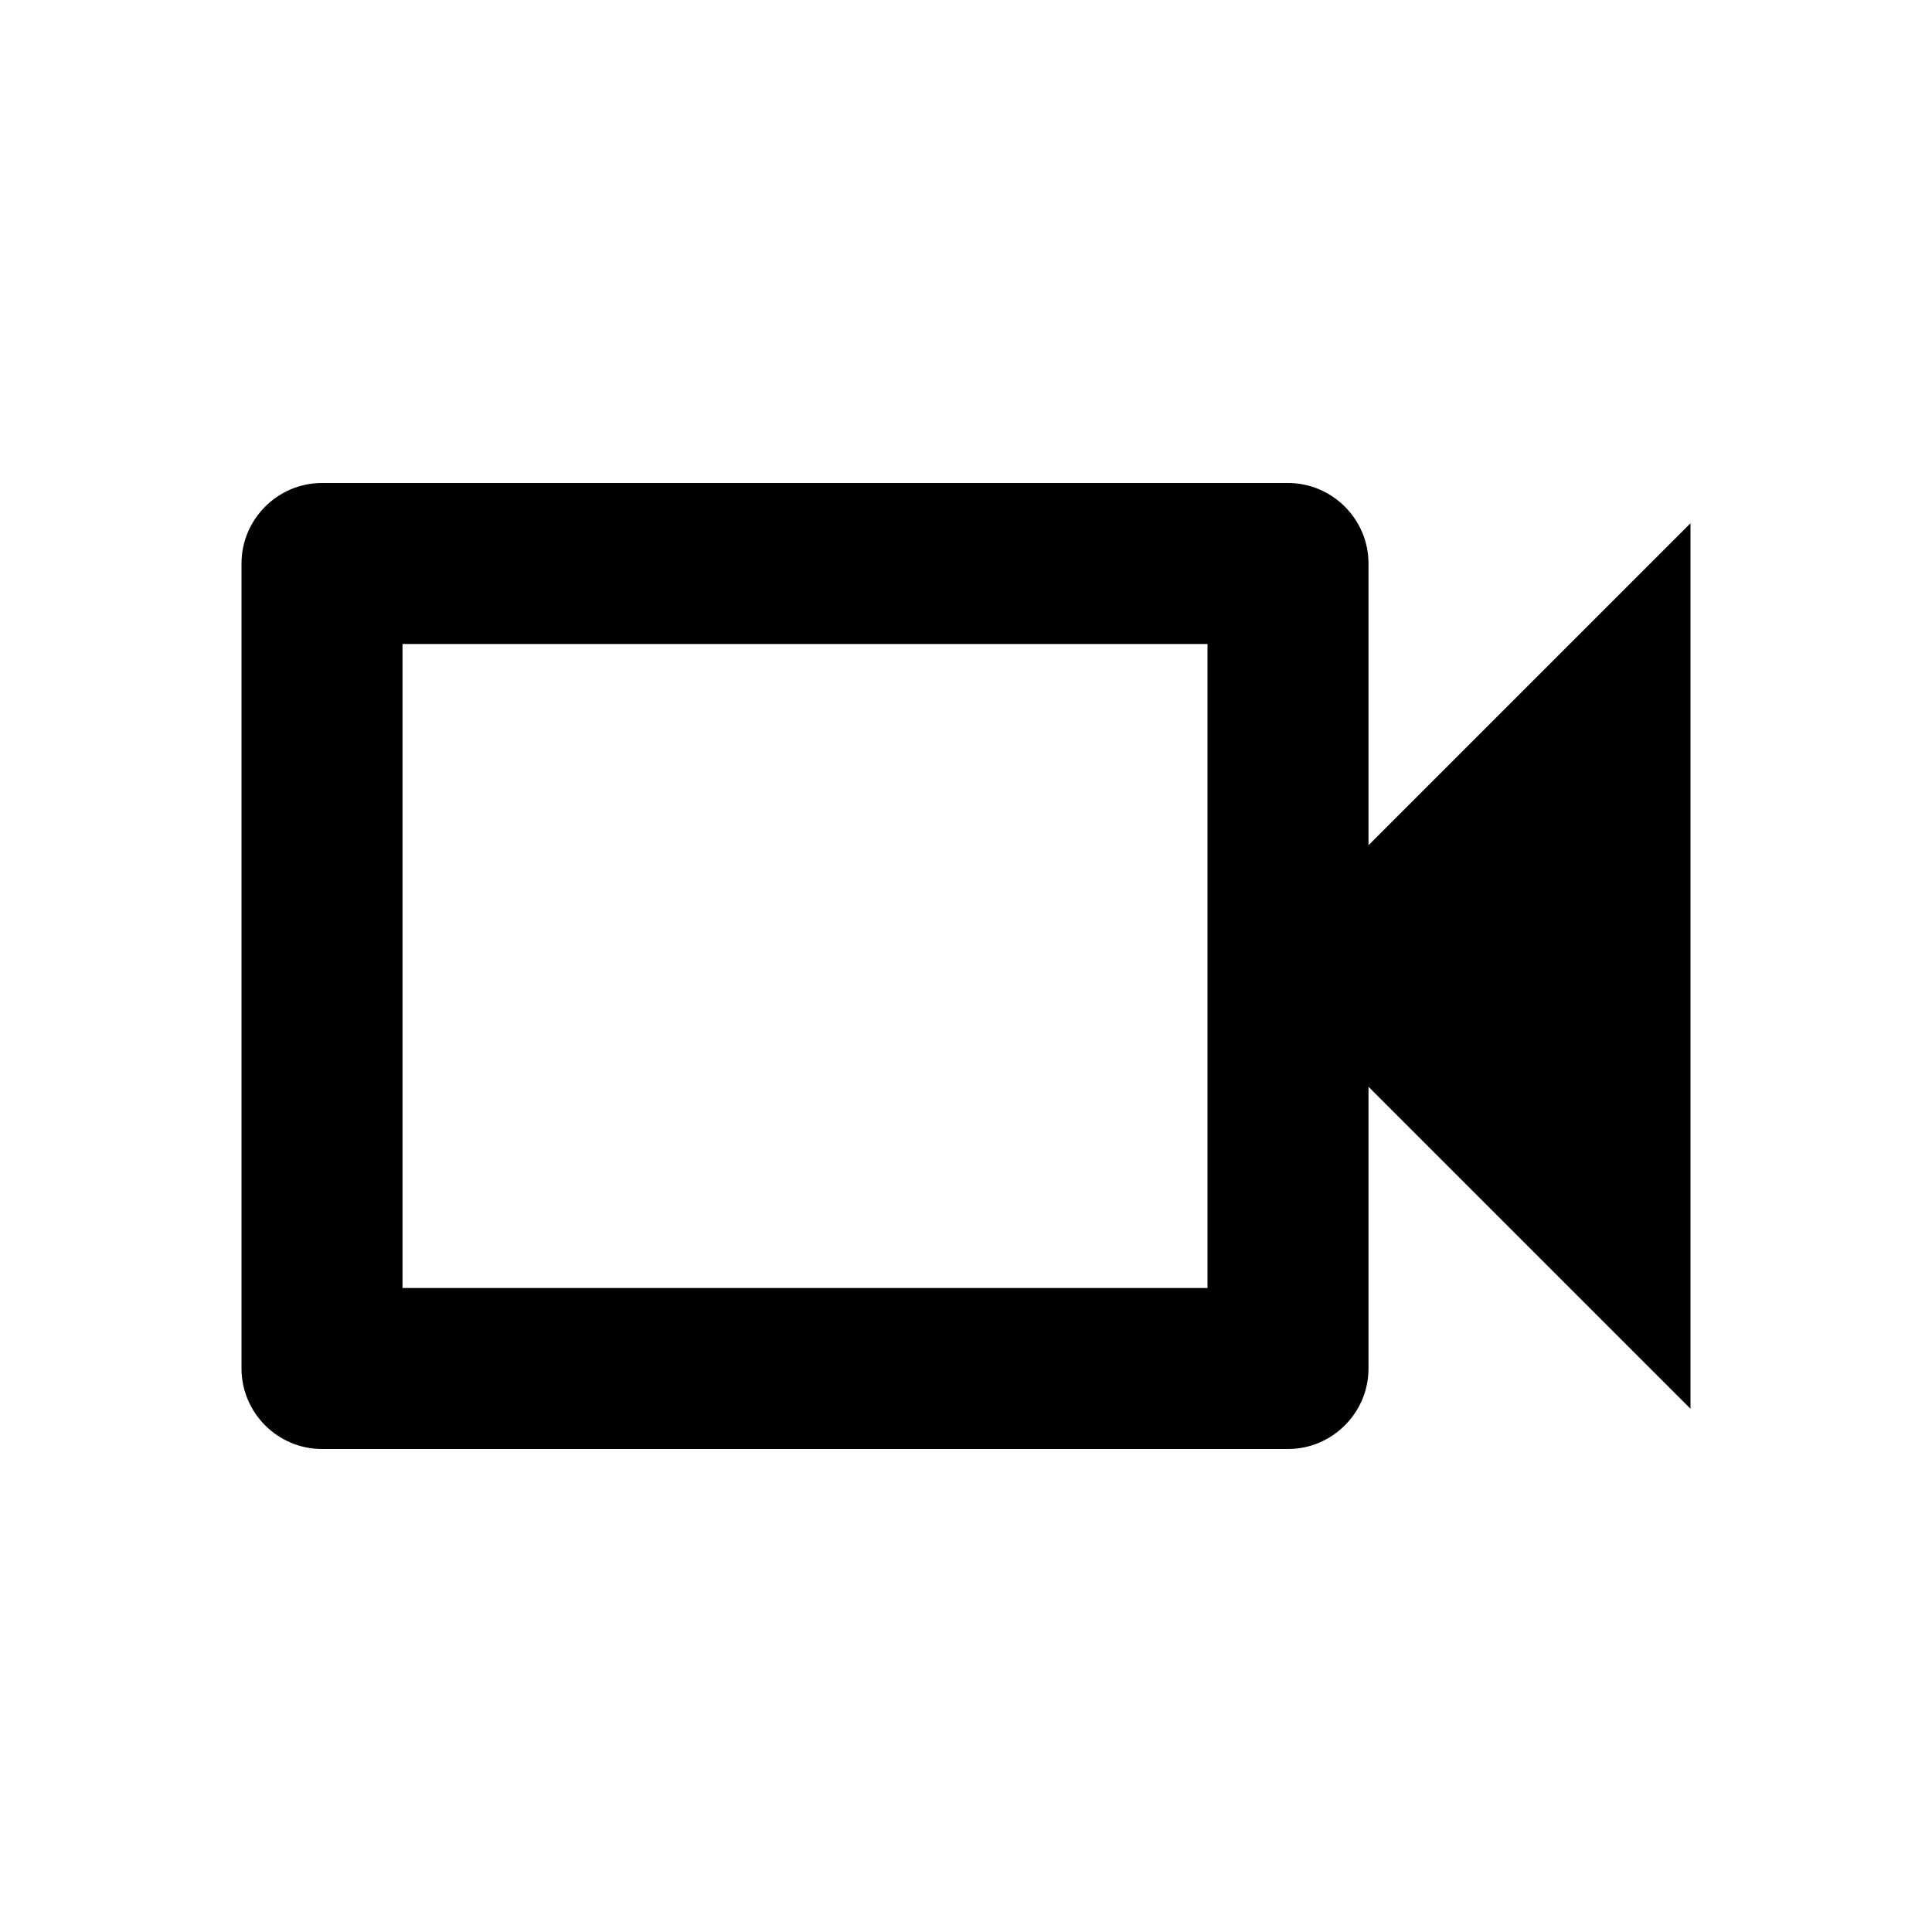
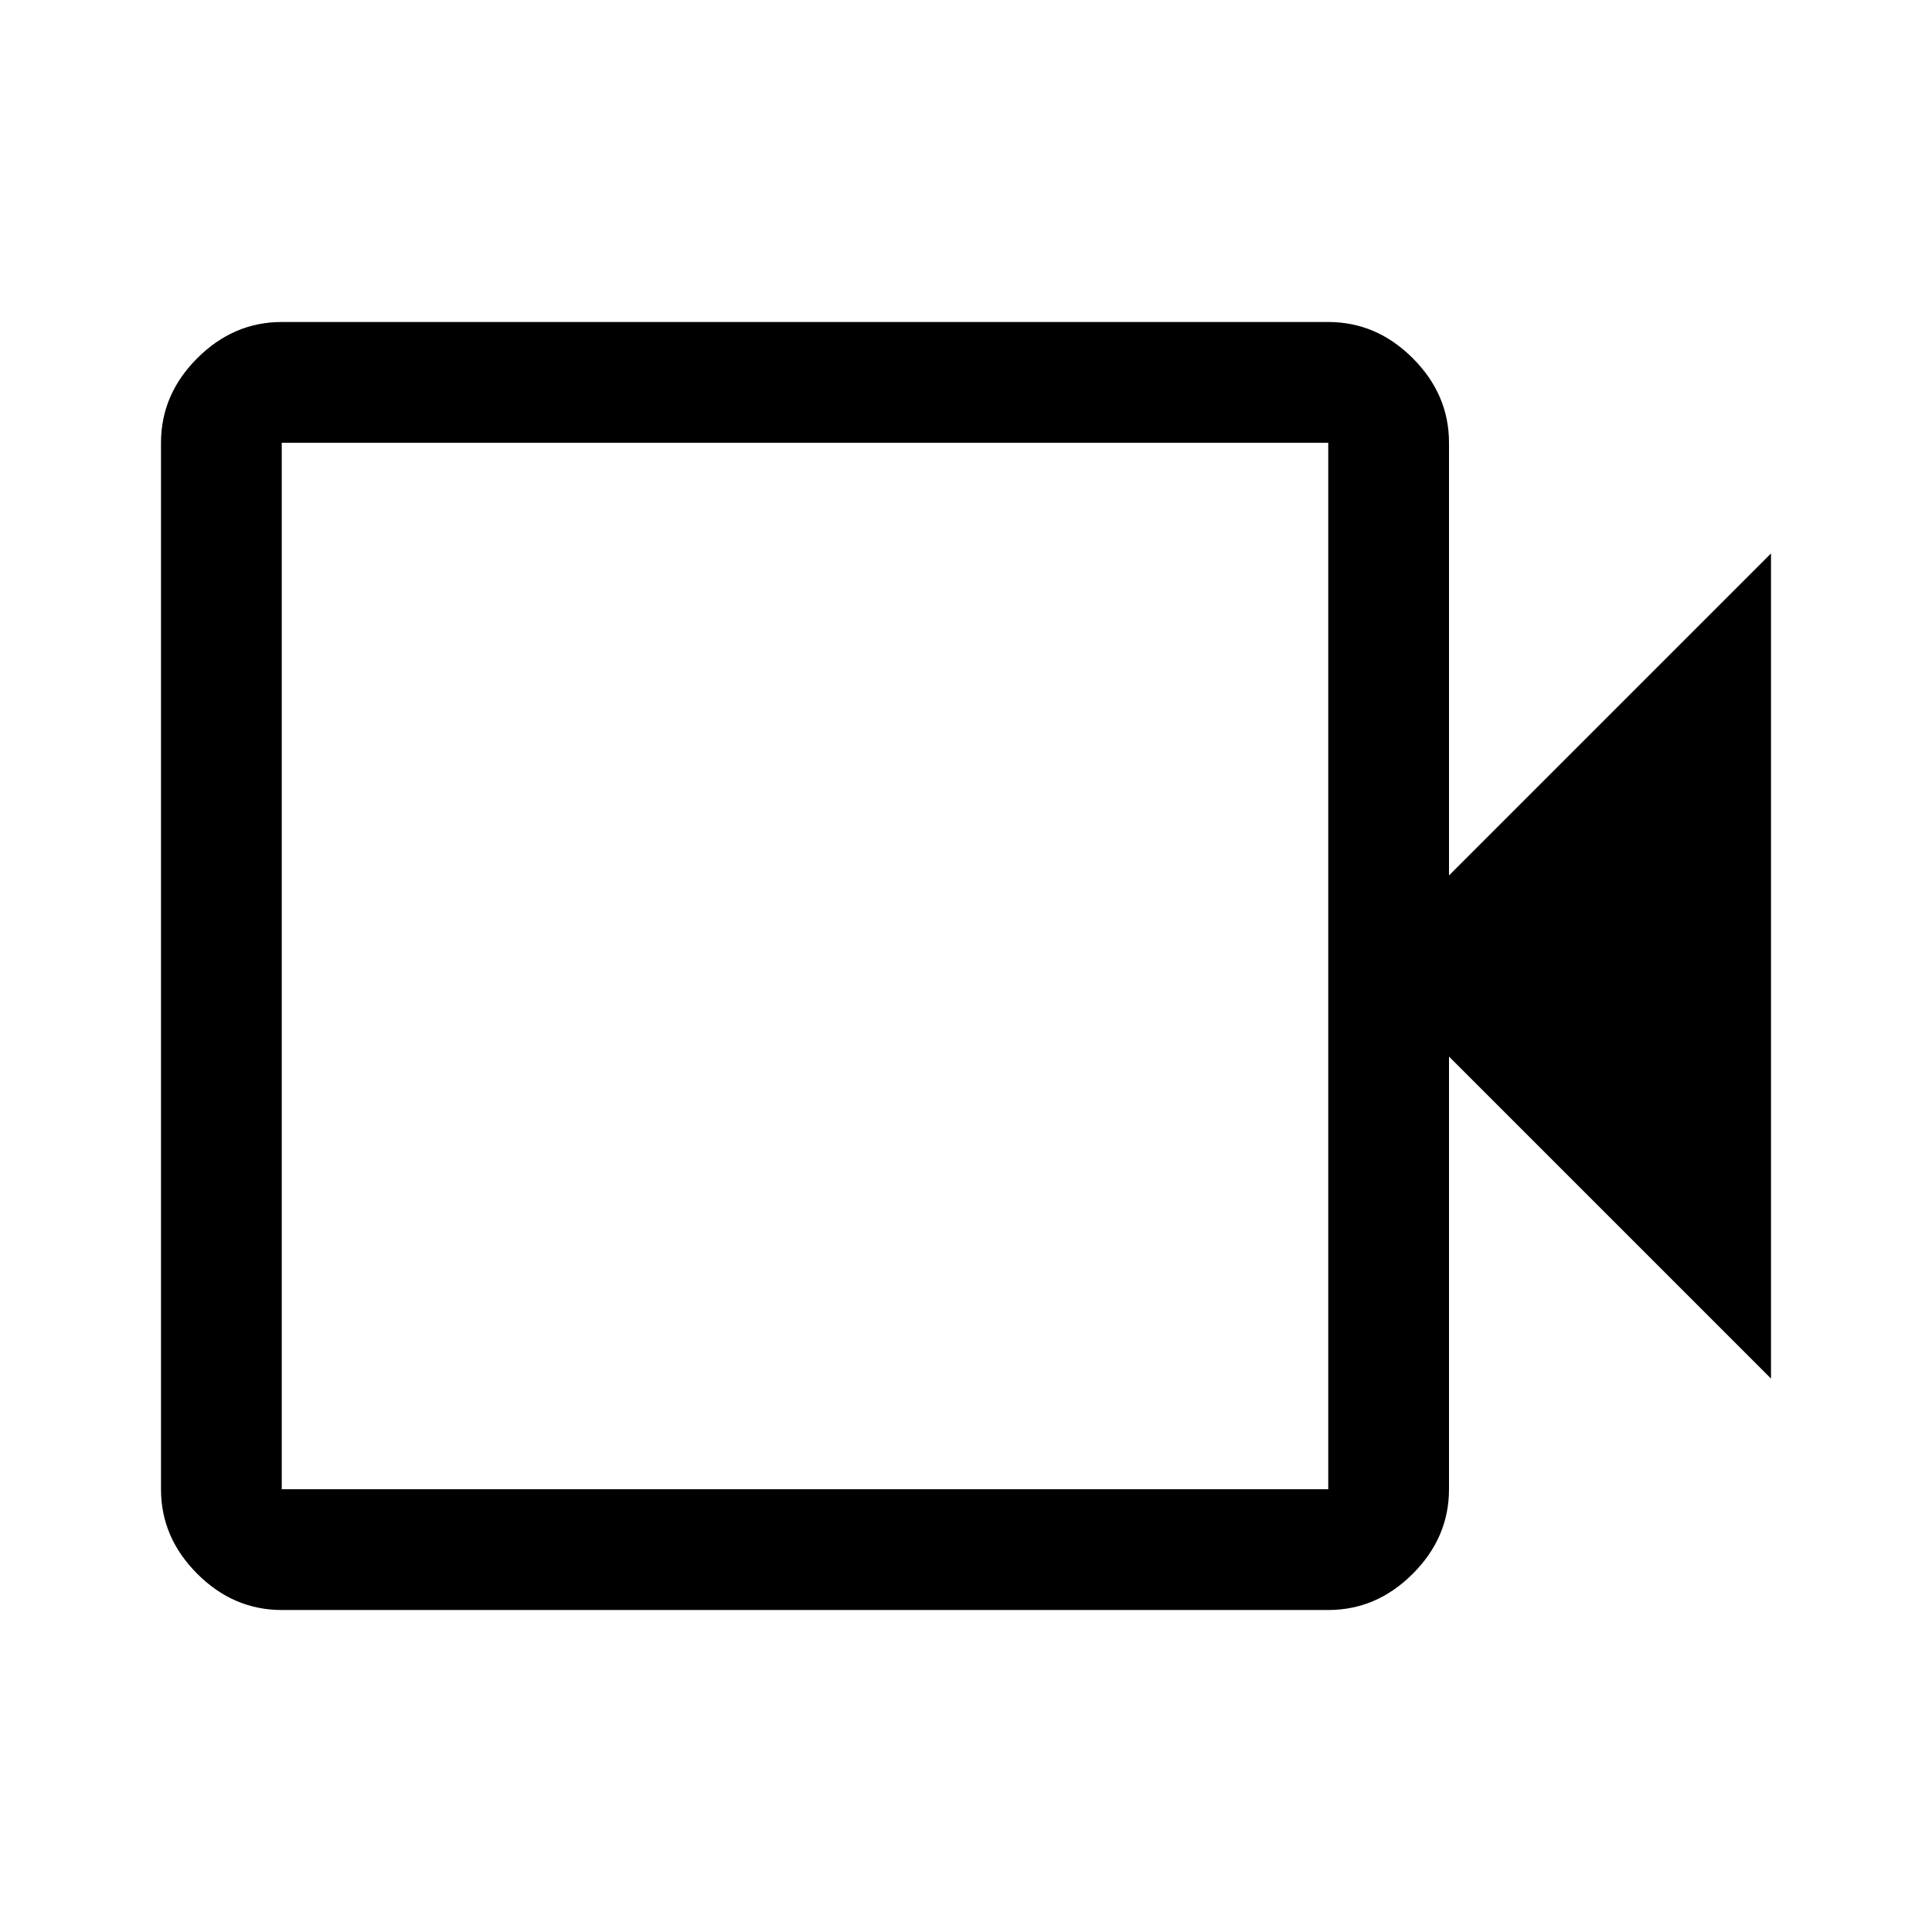
- <svg xmlns="http://www.w3.org/2000/svg" height="24px" viewBox="0 0 24 24" width="24px" fill="#000000">
-   <path d="M0 0h24v24H0V0z" fill="none" />
-   <path d="M15 8v8H5V8h10m1-2H4c-.55 0-1 .45-1 1v10c0 .55.45 1 1 1h12c.55 0 1-.45 1-1v-3.5l4 4v-11l-4 4V7c0-.55-.45-1-1-1z" />
+ <svg xmlns="http://www.w3.org/2000/svg" height="48" width="48">
+   <path d="M7 40Q5.8 40 4.9 39.1Q4 38.2 4 37V11Q4 9.8 4.9 8.9Q5.8 8 7 8H33Q34.2 8 35.1 8.9Q36 9.8 36 11V21.75L44 13.75V34.25L36 26.25V37Q36 38.2 35.1 39.1Q34.2 40 33 40ZM7 37H33Q33 37 33 37Q33 37 33 37V11Q33 11 33 11Q33 11 33 11H7Q7 11 7 11Q7 11 7 11V37Q7 37 7 37Q7 37 7 37ZM7 37Q7 37 7 37Q7 37 7 37V11Q7 11 7 11Q7 11 7 11Q7 11 7 11Q7 11 7 11V37Q7 37 7 37Q7 37 7 37Z" fill="currentColor" />
</svg>
